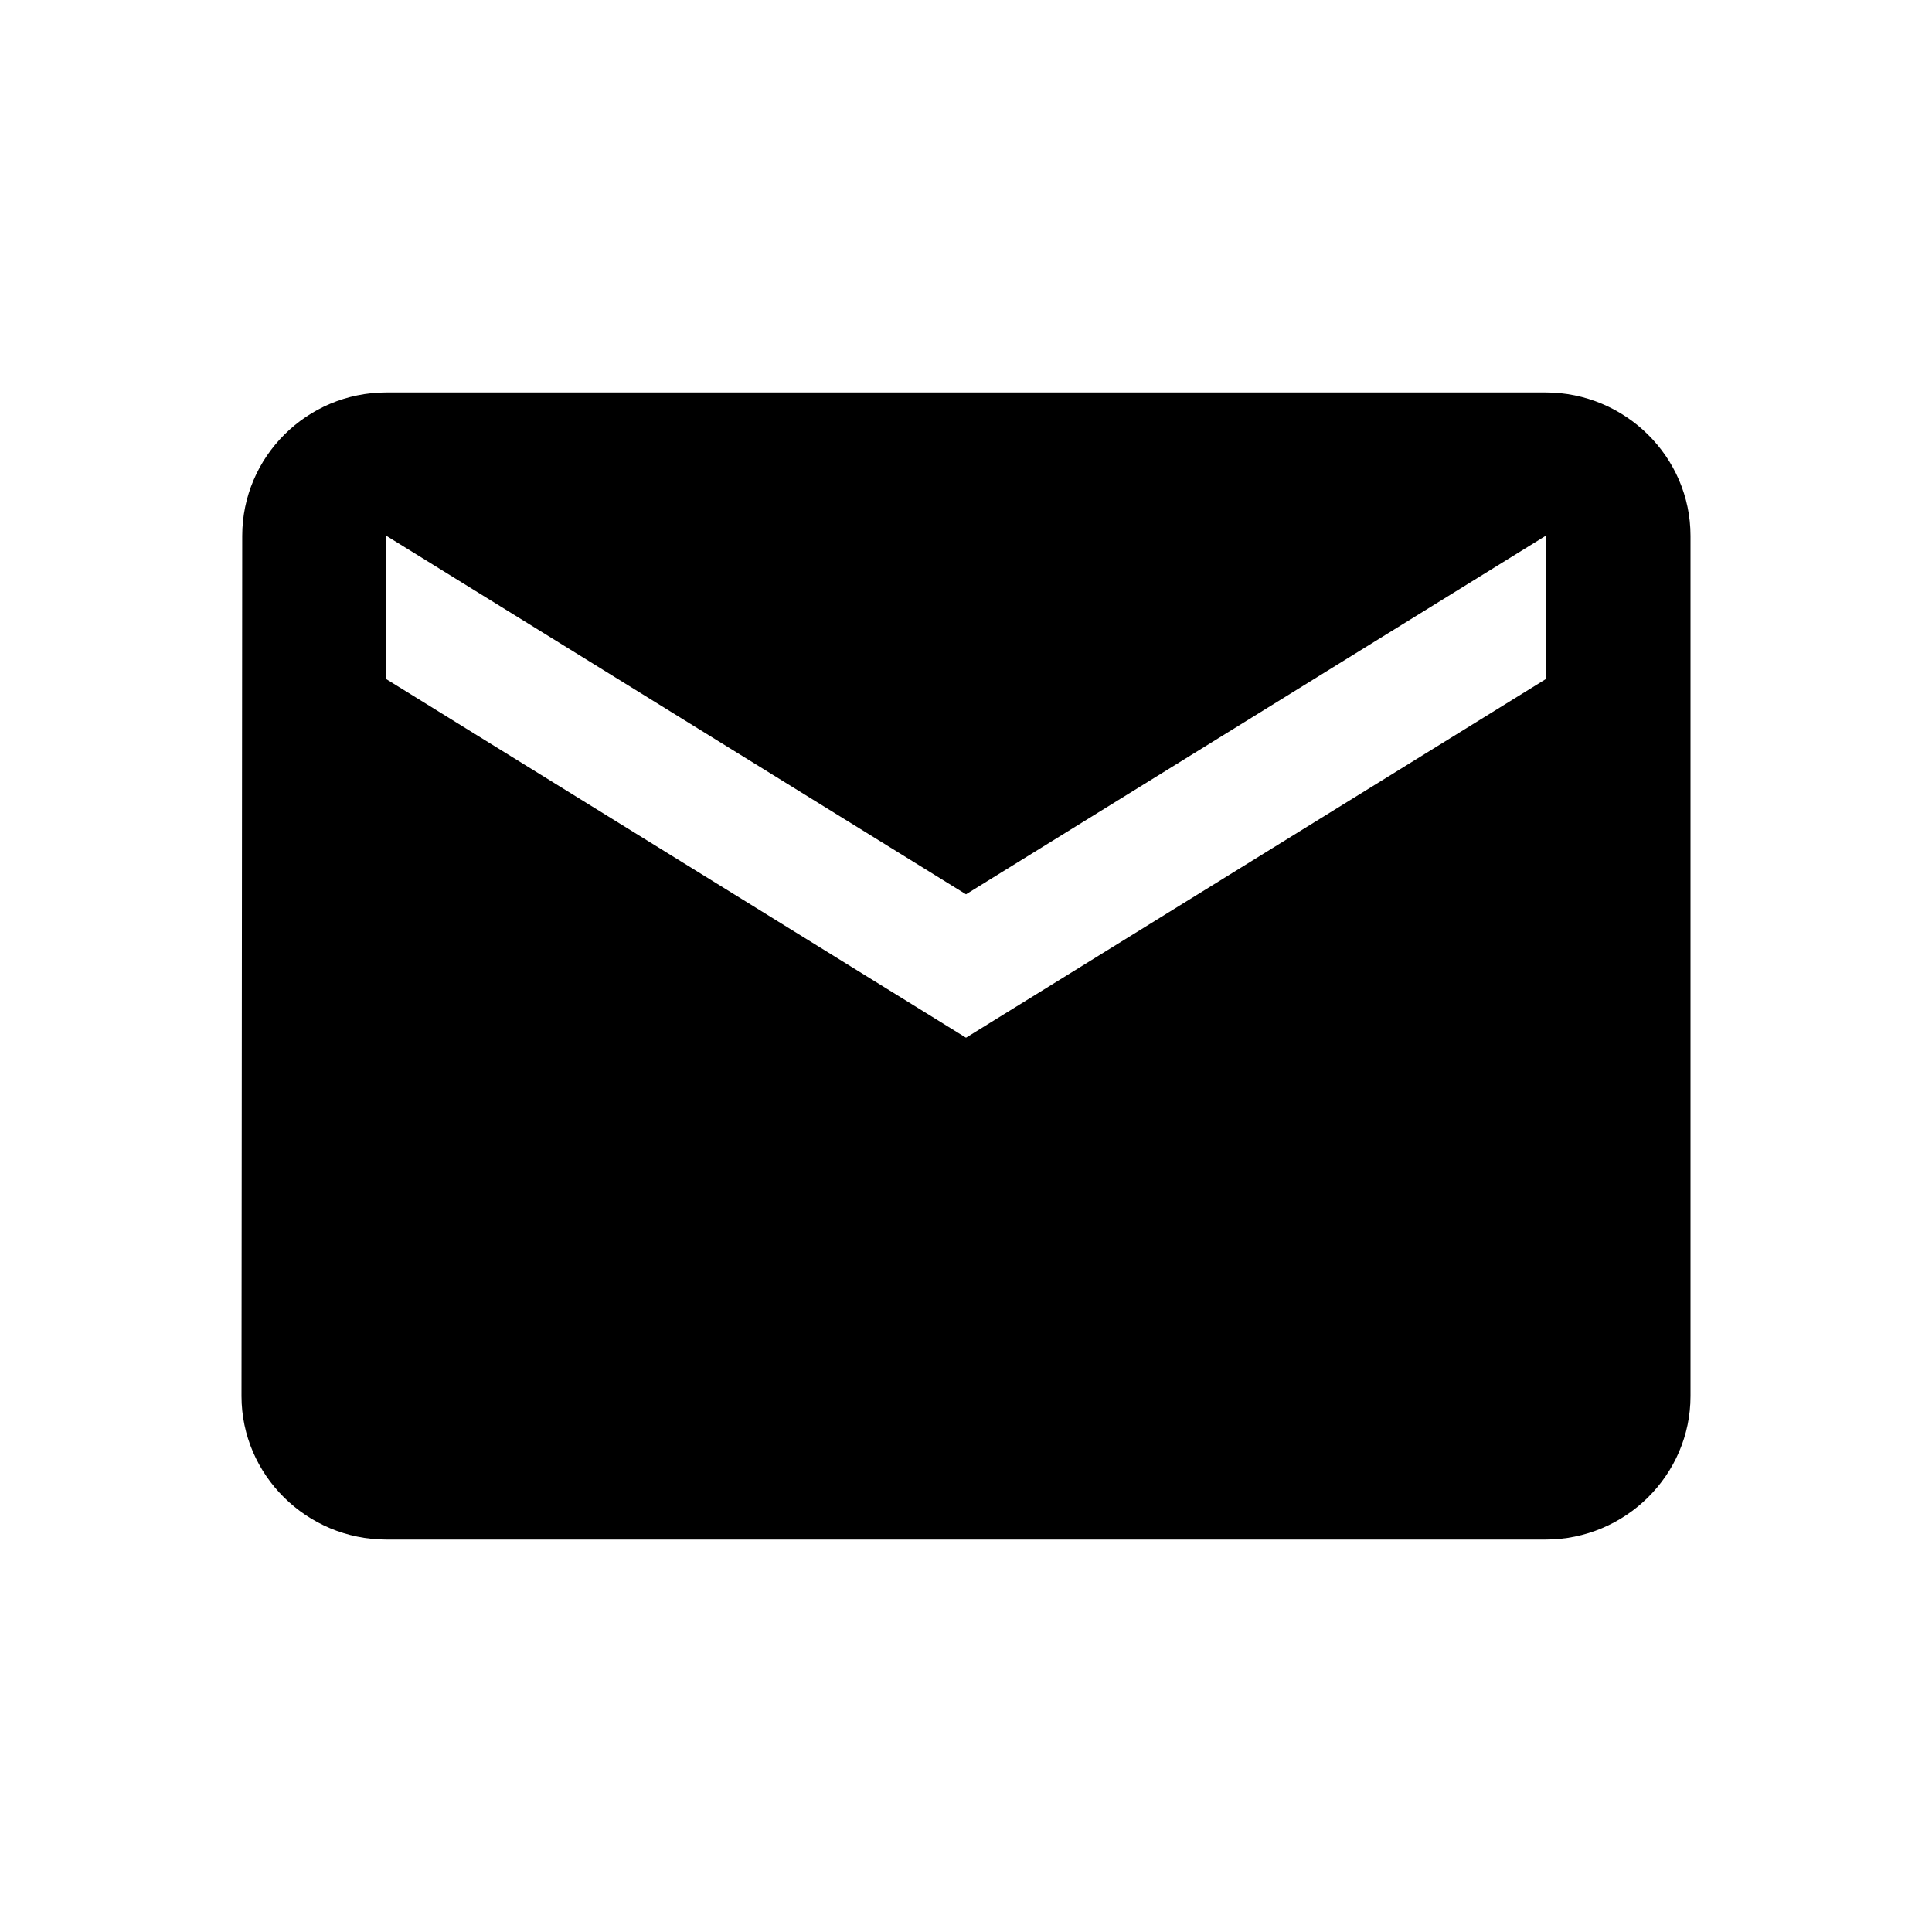
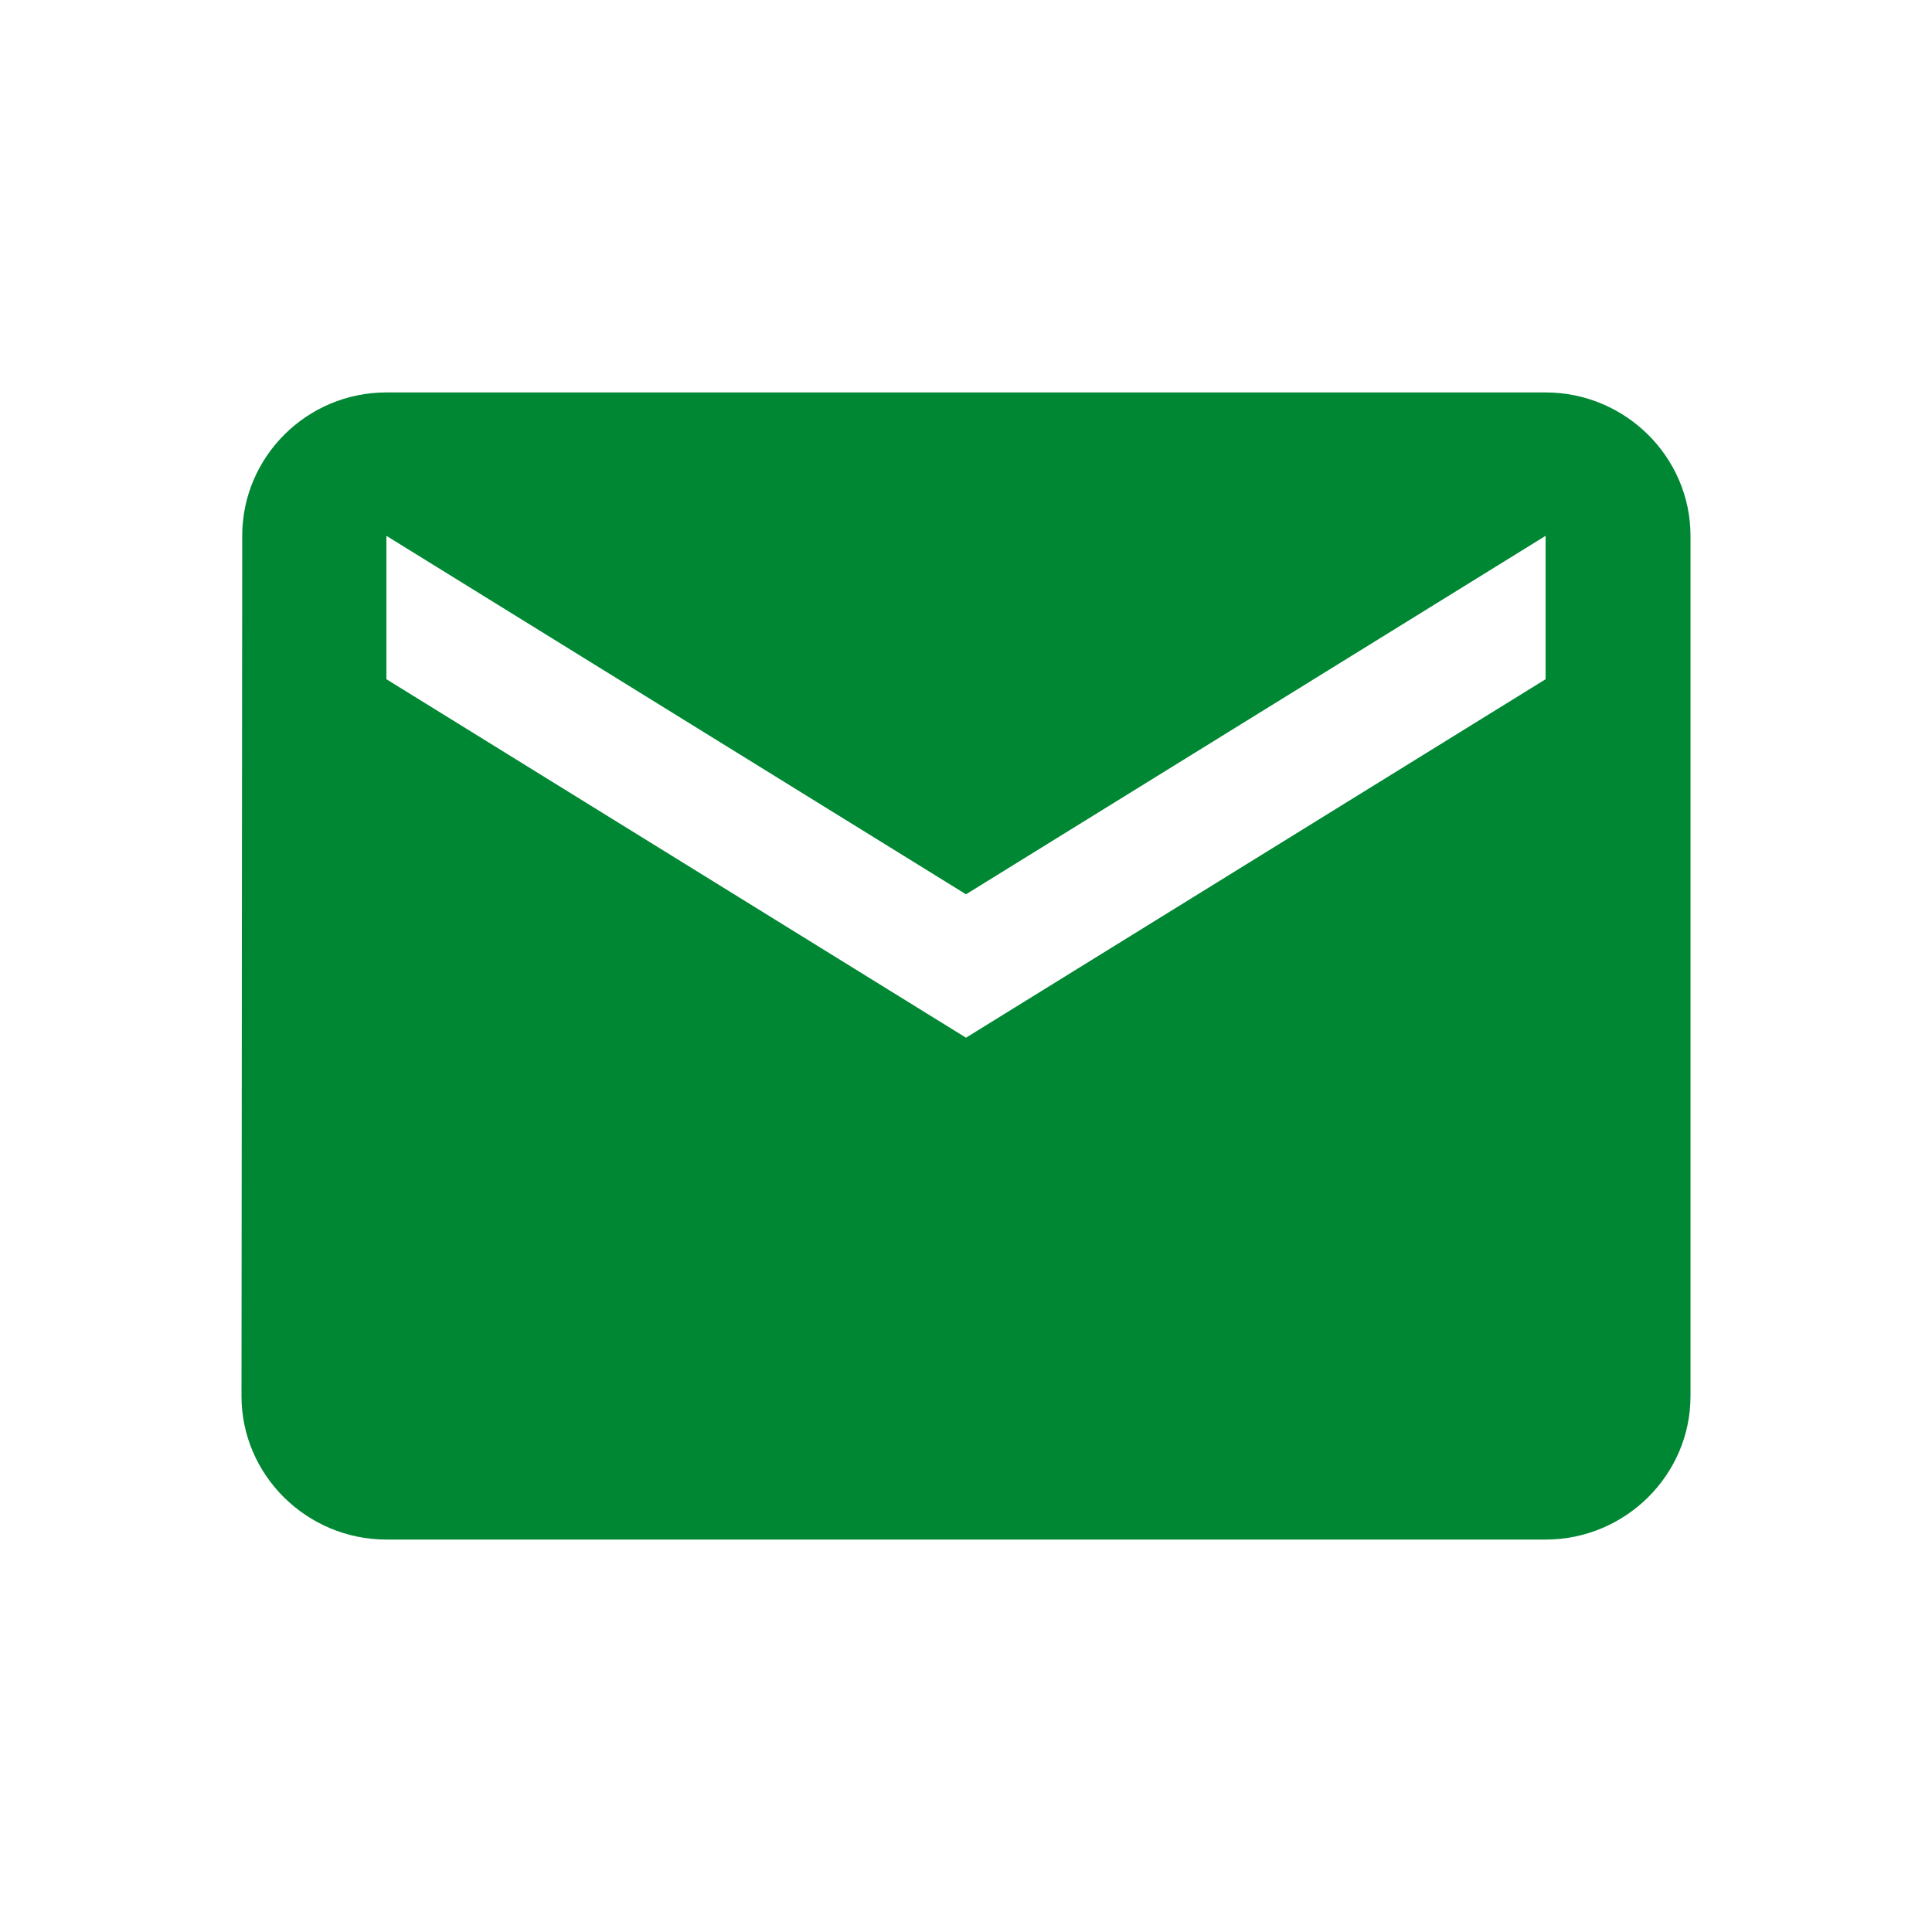
<svg xmlns="http://www.w3.org/2000/svg" width="64" height="64" viewBox="0 0 64 64" fill="none">
-   <path d="M51.2 13H12.8C10.16 13 8.024 15.137 8.024 17.75L8 46.25C8 48.862 10.16 51 12.8 51H51.2C53.84 51 56 48.862 56 46.25V17.75C56 15.137 53.84 13 51.2 13ZM51.2 22.5L32 34.375L12.8 22.5V17.75L32 29.625L51.2 17.75V22.5Z" fill="black" />
+   <path style="fill:#008733" d="M51.2 13H12.8C10.16 13 8.024 15.137 8.024 17.75L8 46.25C8 48.862 10.16 51 12.8 51H51.2C53.84 51 56 48.862 56 46.25V17.75C56 15.137 53.84 13 51.2 13ZM51.2 22.5L32 34.375L12.8 22.5V17.75L32 29.625L51.2 17.75V22.5Z" fill="black" />
</svg>
